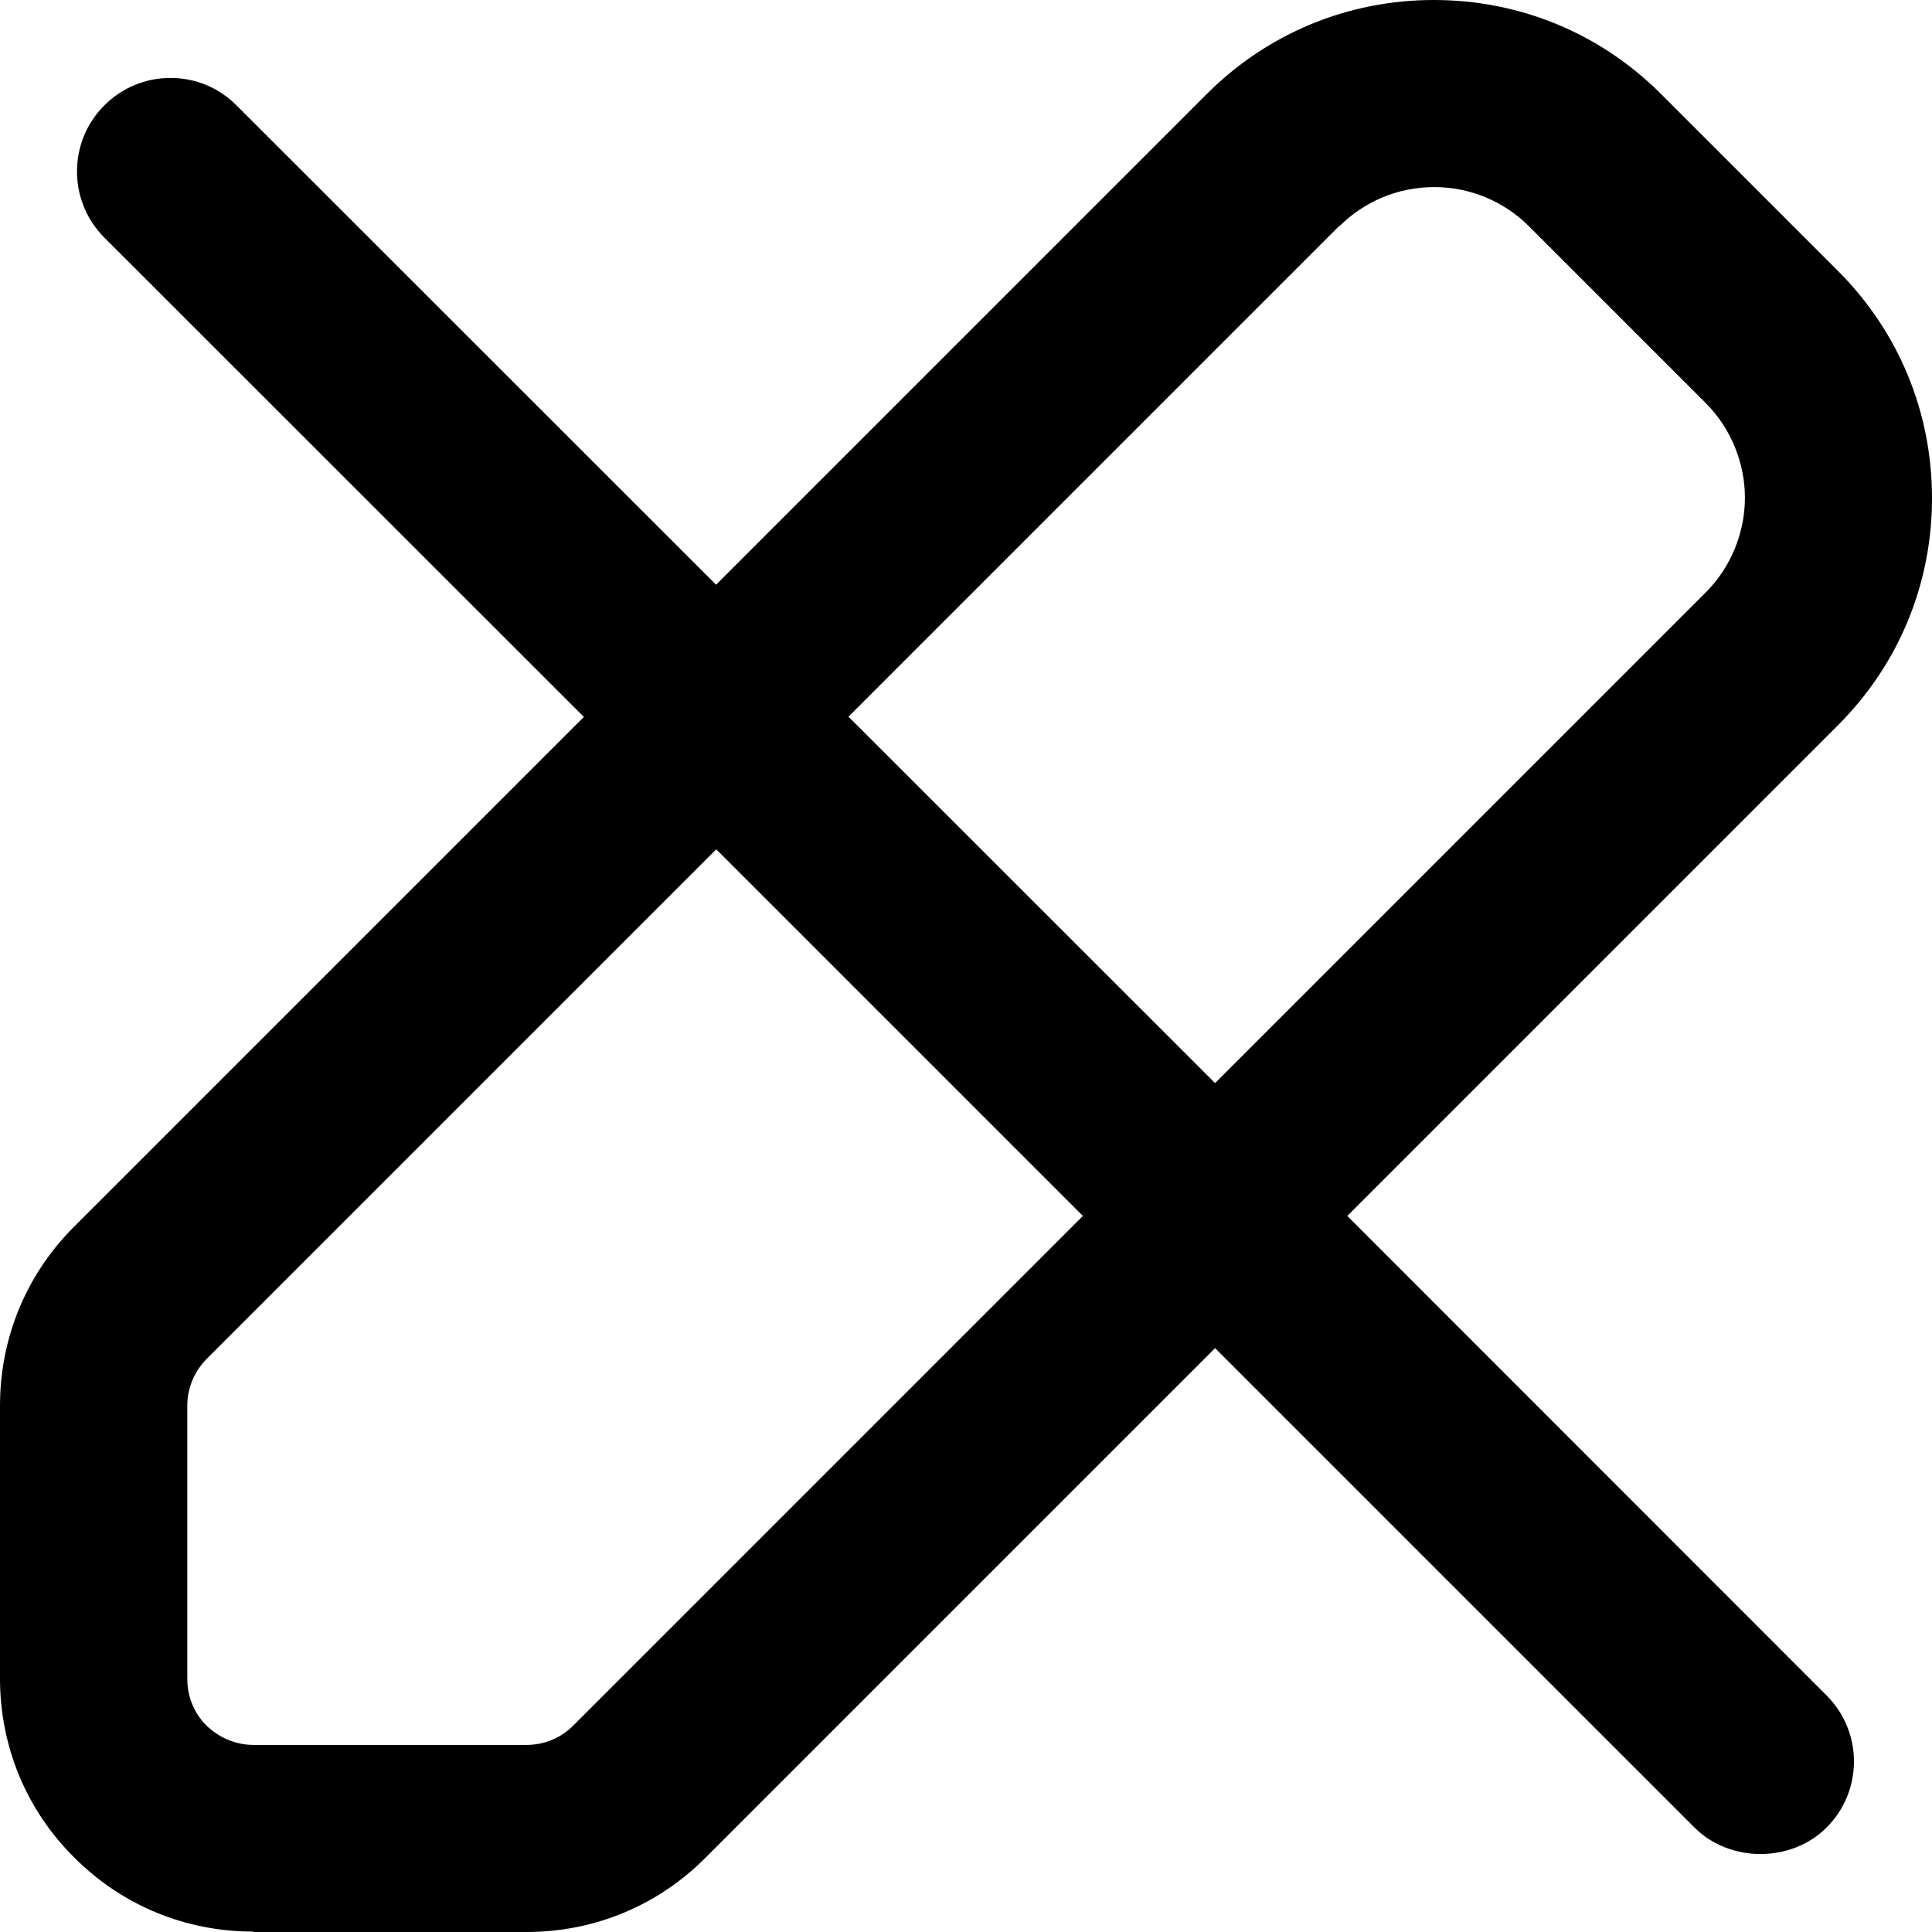
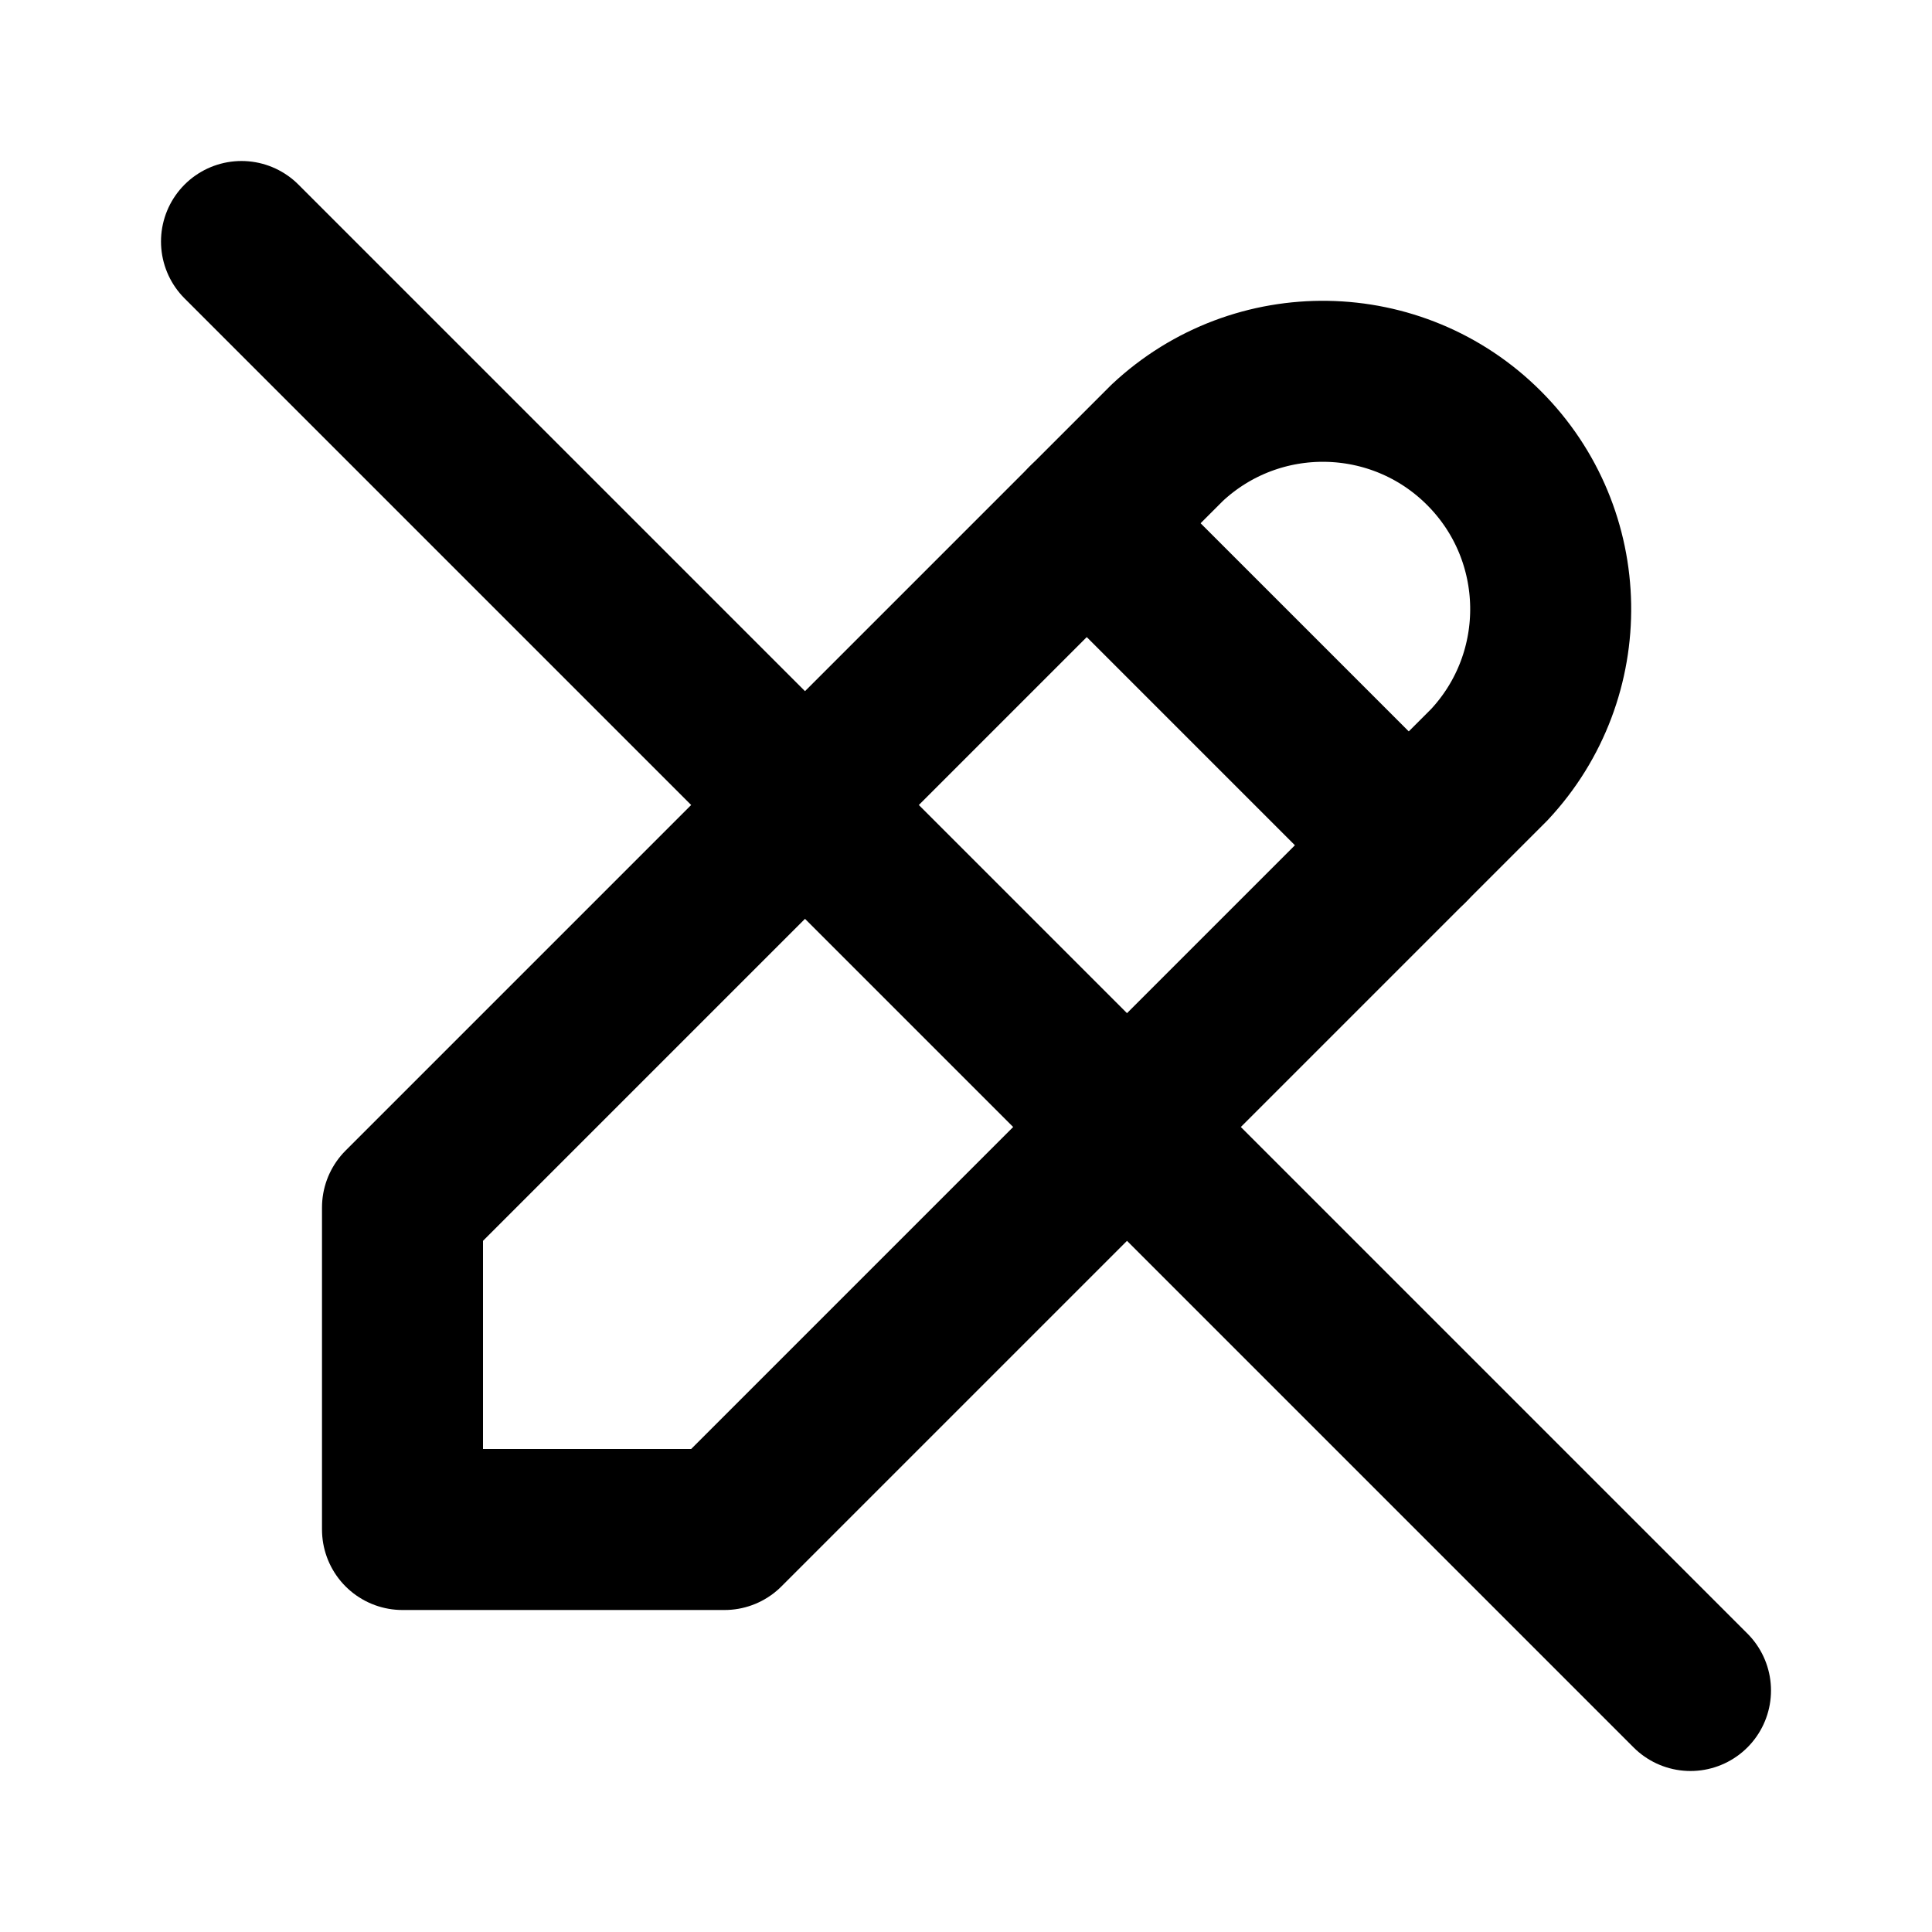
- <svg xmlns="http://www.w3.org/2000/svg" width="9.222" height="9.222" viewBox="0 0 9.222 9.222" fill="none">
-   <path d="M 1.21 9.222 L 2.513 9.222 C 2.836 9.222 3.139 9.097 3.367 8.868 L 5.8 6.435 L 8.088 8.723 C 8.256 8.892 8.551 8.892 8.719 8.723 C 8.893 8.549 8.893 8.267 8.719 8.093 L 6.431 5.804 L 8.773 3.462 C 9.063 3.172 9.222 2.788 9.222 2.378 C 9.222 1.967 9.063 1.583 8.773 1.293 L 7.929 0.449 C 7.639 0.159 7.255 0 6.844 0 C 6.434 0 6.05 0.159 5.76 0.449 L 3.418 2.791 L 1.129 0.503 C 1.044 0.418 0.933 0.372 0.814 0.372 C 0.695 0.372 0.583 0.418 0.498 0.503 C 0.324 0.677 0.324 0.96 0.498 1.134 L 2.787 3.422 L 0.354 5.855 C 0.126 6.082 0 6.386 0 6.709 L 0 8.012 C 0 8.335 0.125 8.639 0.354 8.866 C 0.582 9.095 0.885 9.22 1.208 9.22 L 1.21 9.222 Z M 6.393 1.08 C 6.514 0.96 6.675 0.893 6.846 0.893 C 7.017 0.893 7.179 0.961 7.298 1.08 L 8.142 1.924 C 8.261 2.043 8.329 2.208 8.329 2.376 C 8.329 2.544 8.261 2.709 8.142 2.828 L 5.8 5.17 L 4.05 3.421 L 6.392 1.079 L 6.393 1.08 Z M 0.894 6.71 C 0.894 6.626 0.927 6.547 0.986 6.487 L 3.419 4.054 L 5.169 5.804 L 2.736 8.237 C 2.677 8.296 2.598 8.329 2.513 8.329 L 1.21 8.329 C 1.126 8.329 1.046 8.295 0.986 8.237 C 0.927 8.179 0.894 8.099 0.894 8.014 L 0.894 6.71 Z" fill="currentColor" fill-rule="nonzero" />
+ <svg xmlns="http://www.w3.org/2000/svg" width="24" height="24" viewBox="0 0 24 24" fill="none" stroke="currentColor" stroke-width="2" stroke-linecap="round" stroke-linejoin="round">
+   <path d="M5 19 h4 L18.5 9.5 a2.83 2.83 0 0 0 -4 -4 L5 15 v4" />
+   <path d="M13.5 6.5 l4 4" />
+   <path d="M3 3 l18 18" />
</svg>
